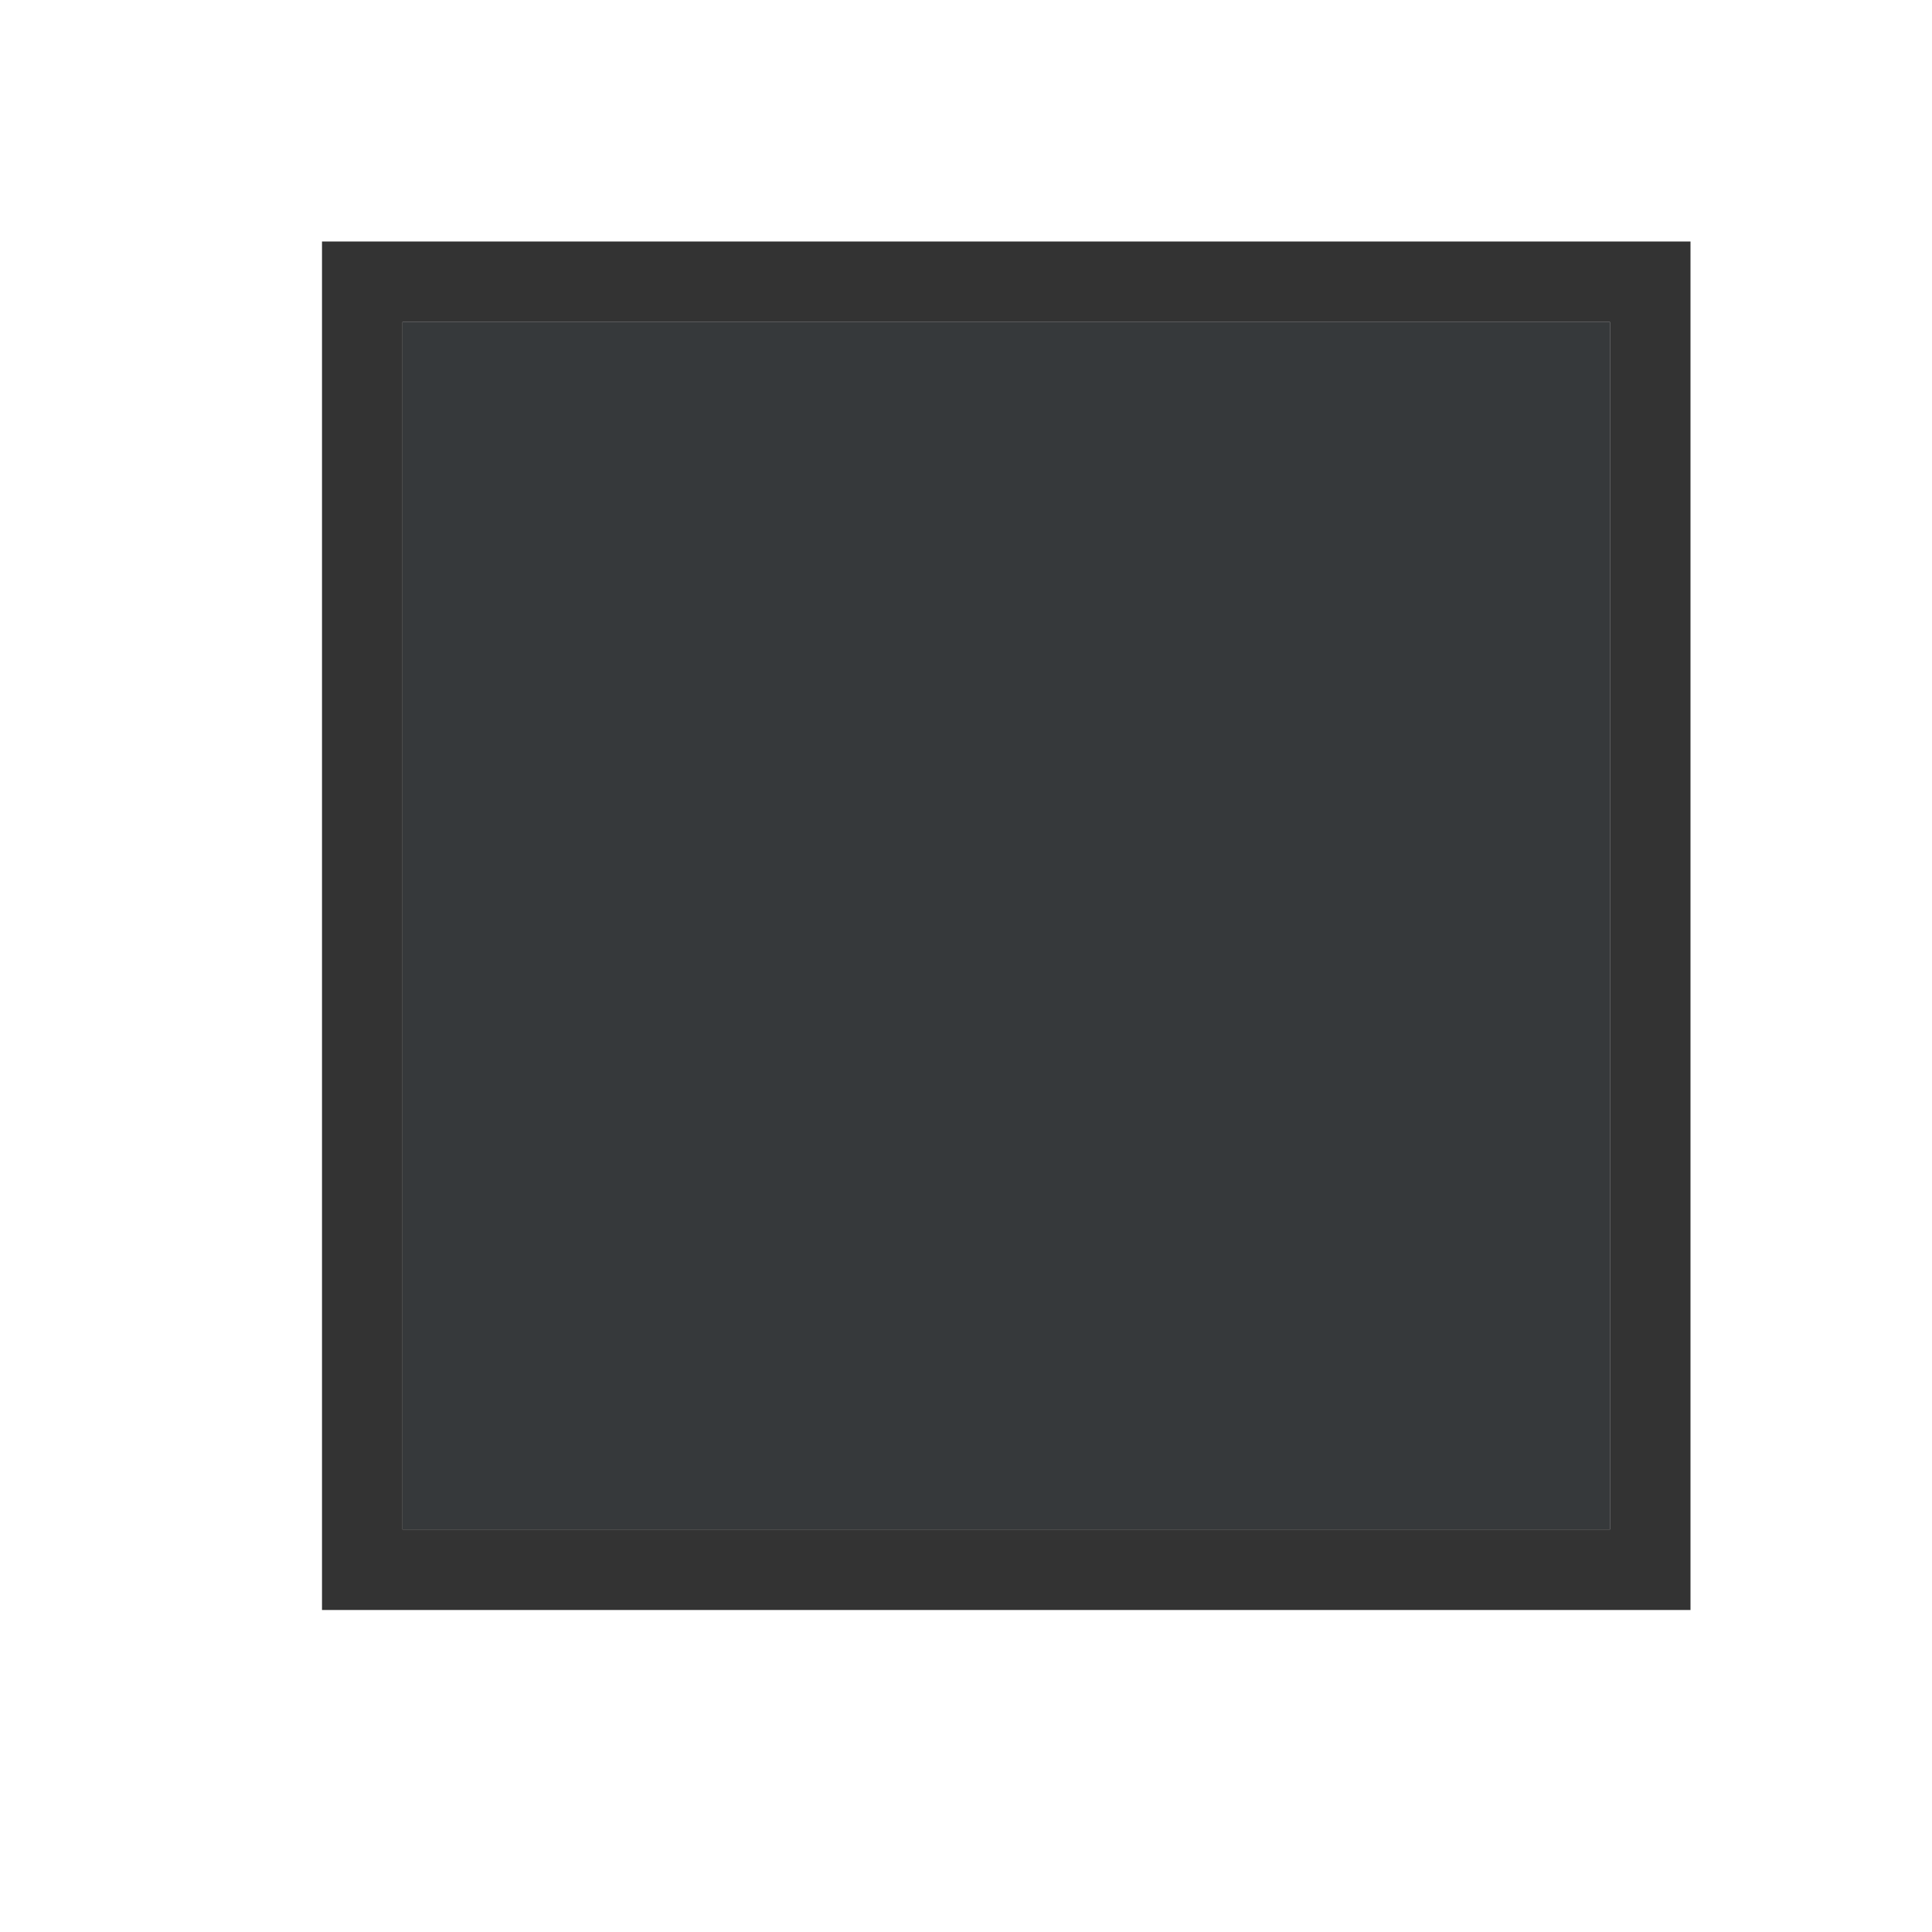
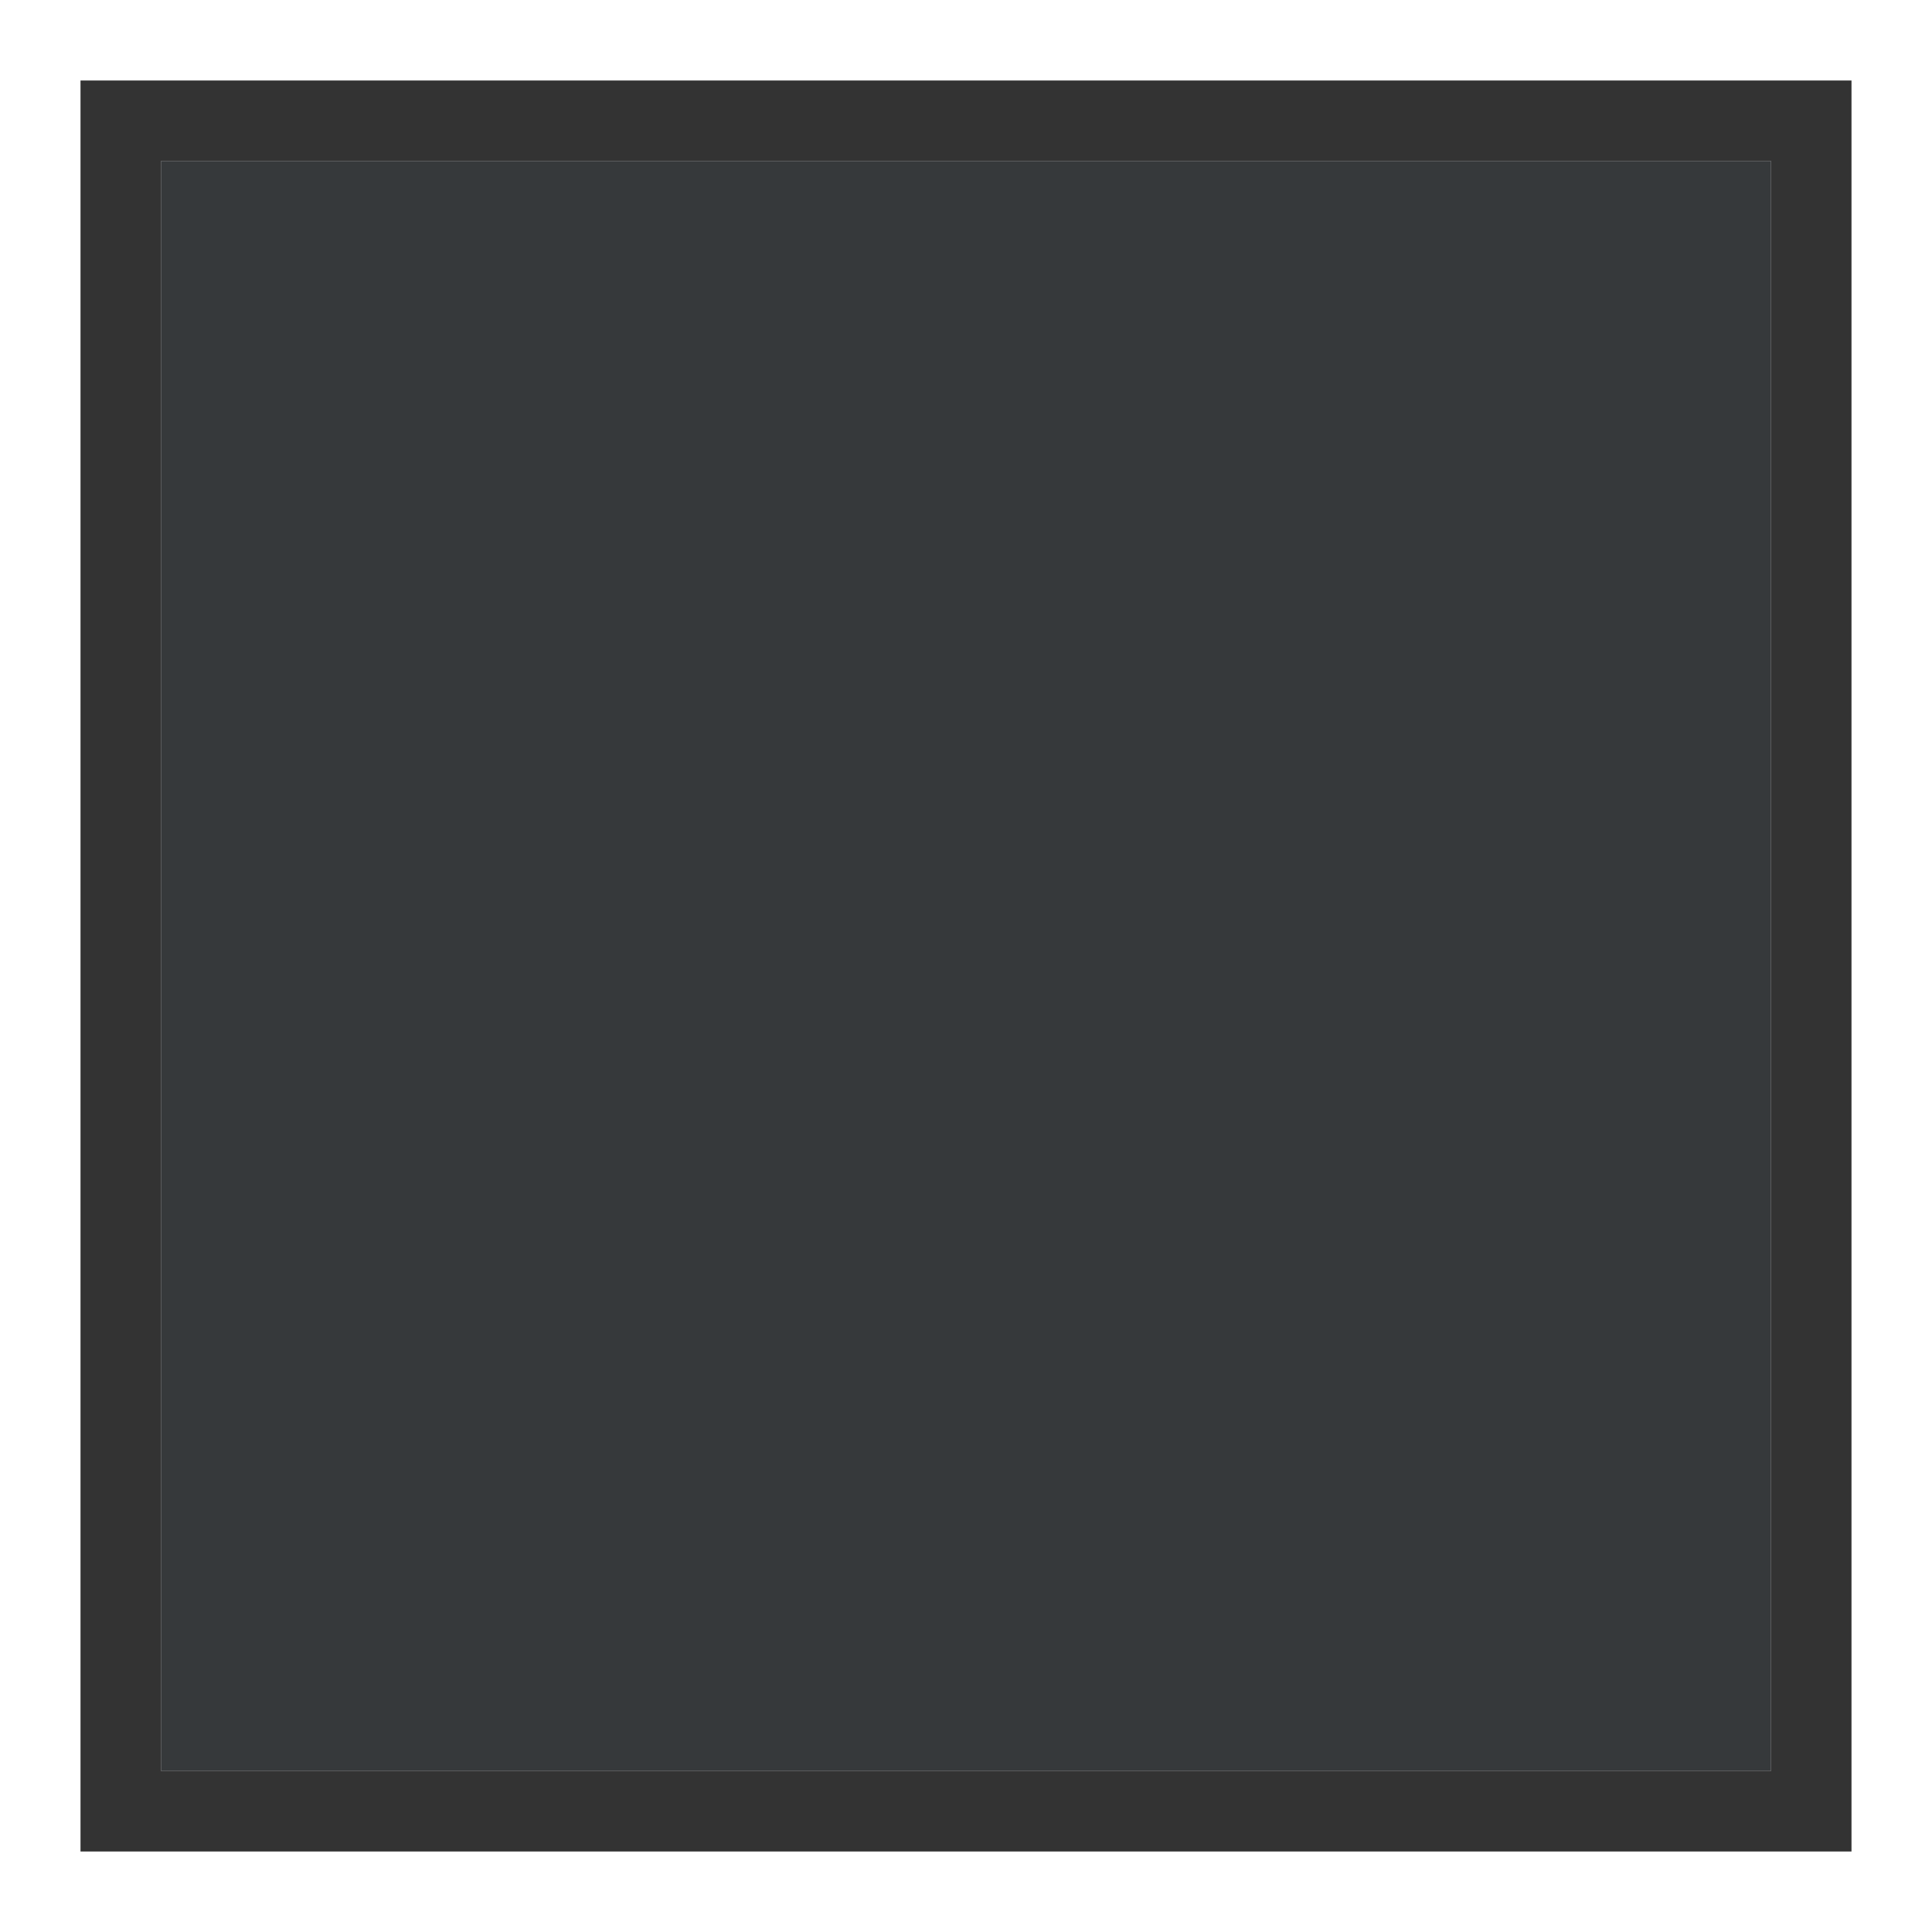
<svg xmlns="http://www.w3.org/2000/svg" width="24" height="24" id="svg11300" version="1.0" style="display:inline;enable-background:new">
  <defs id="defs3" />
  <g style="display:inline" id="layer1" transform="translate(0,-276)">
-     <path id="rect5319-7" d="m 4,279 0,17 17,0 0,-17 z m 1,1 15,0 0,15 -15,0 z" style="opacity:0.8;fill:#000000;fill-opacity:1;stroke:none" />
-     <rect style="opacity:0.85;fill:#131619;fill-opacity:1;stroke:none" id="rect5315-7-0" width="15" height="15" x="5" y="280" />
+     <path id="rect5319-7" d="m 1,277 0,22 22,0 0,-22 z m 1,1 20,0 0,20 -20,0 z" style="opacity:0.8;fill:#000000;fill-opacity:1;stroke:none" />
+     <rect style="opacity:0.85;fill:#131619;fill-opacity:1;stroke:none" id="rect5315-7-0" width="20" height="20" x="2" y="278" />
  </g>
</svg>
